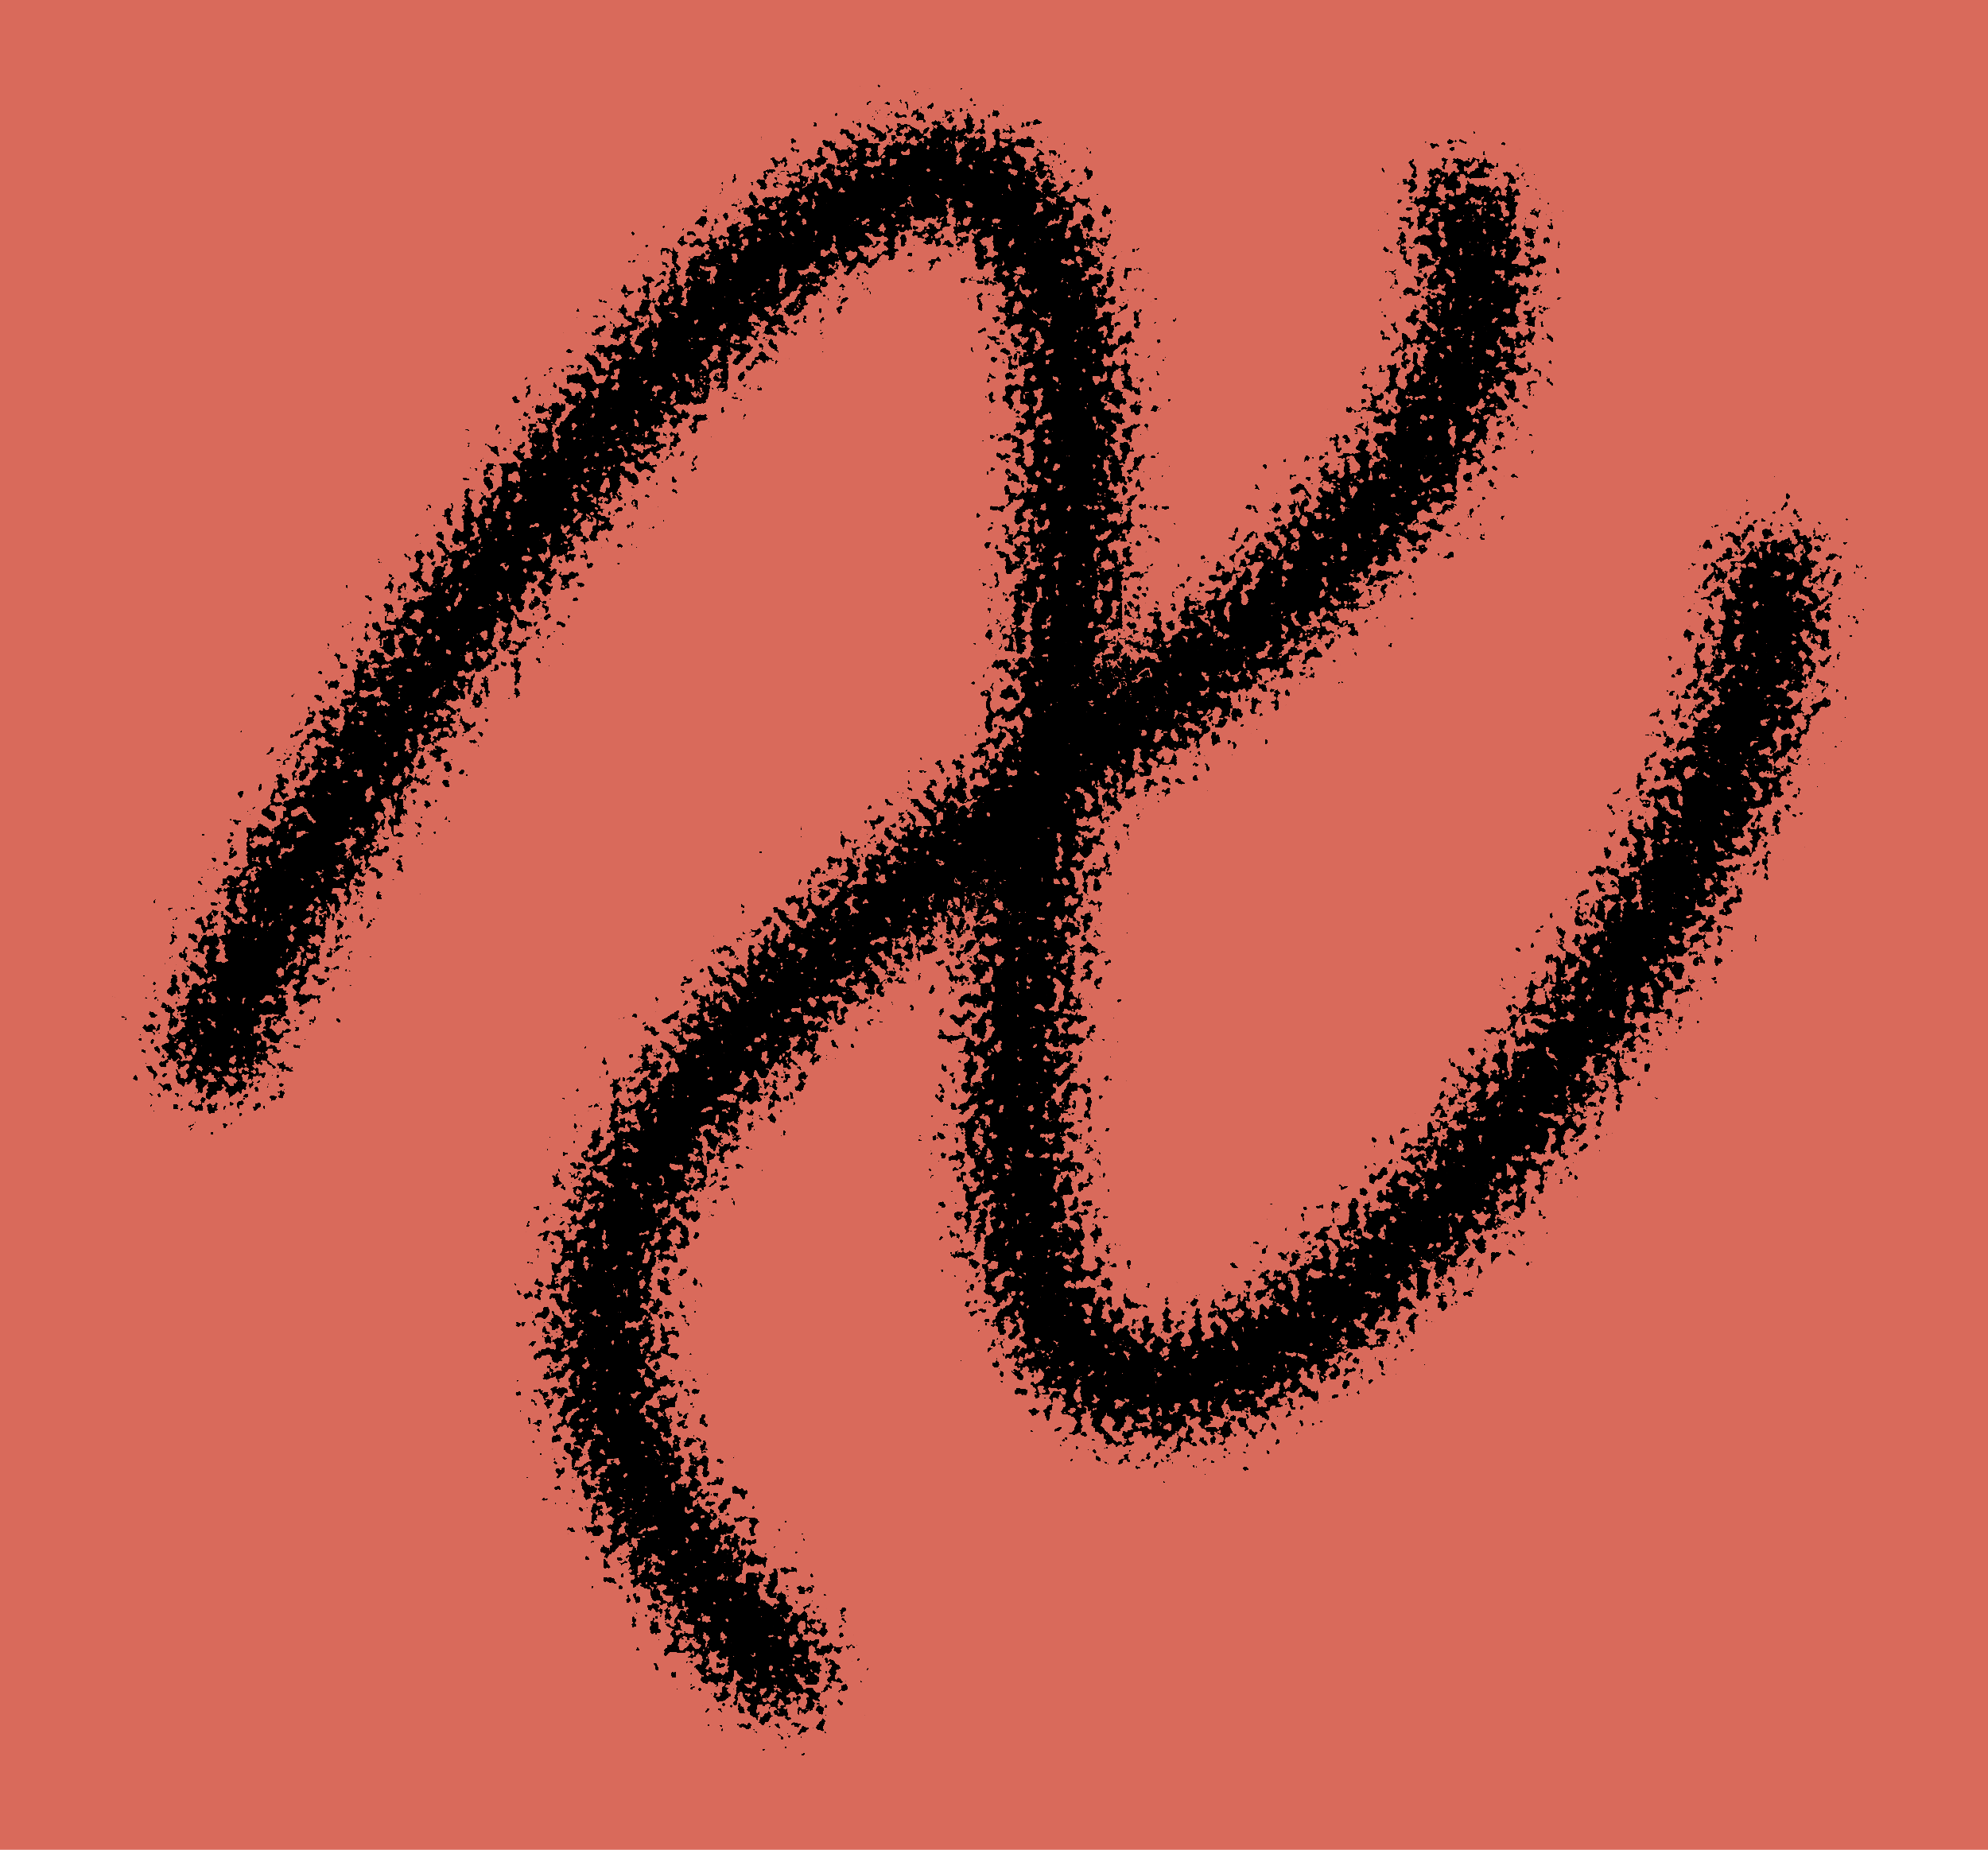
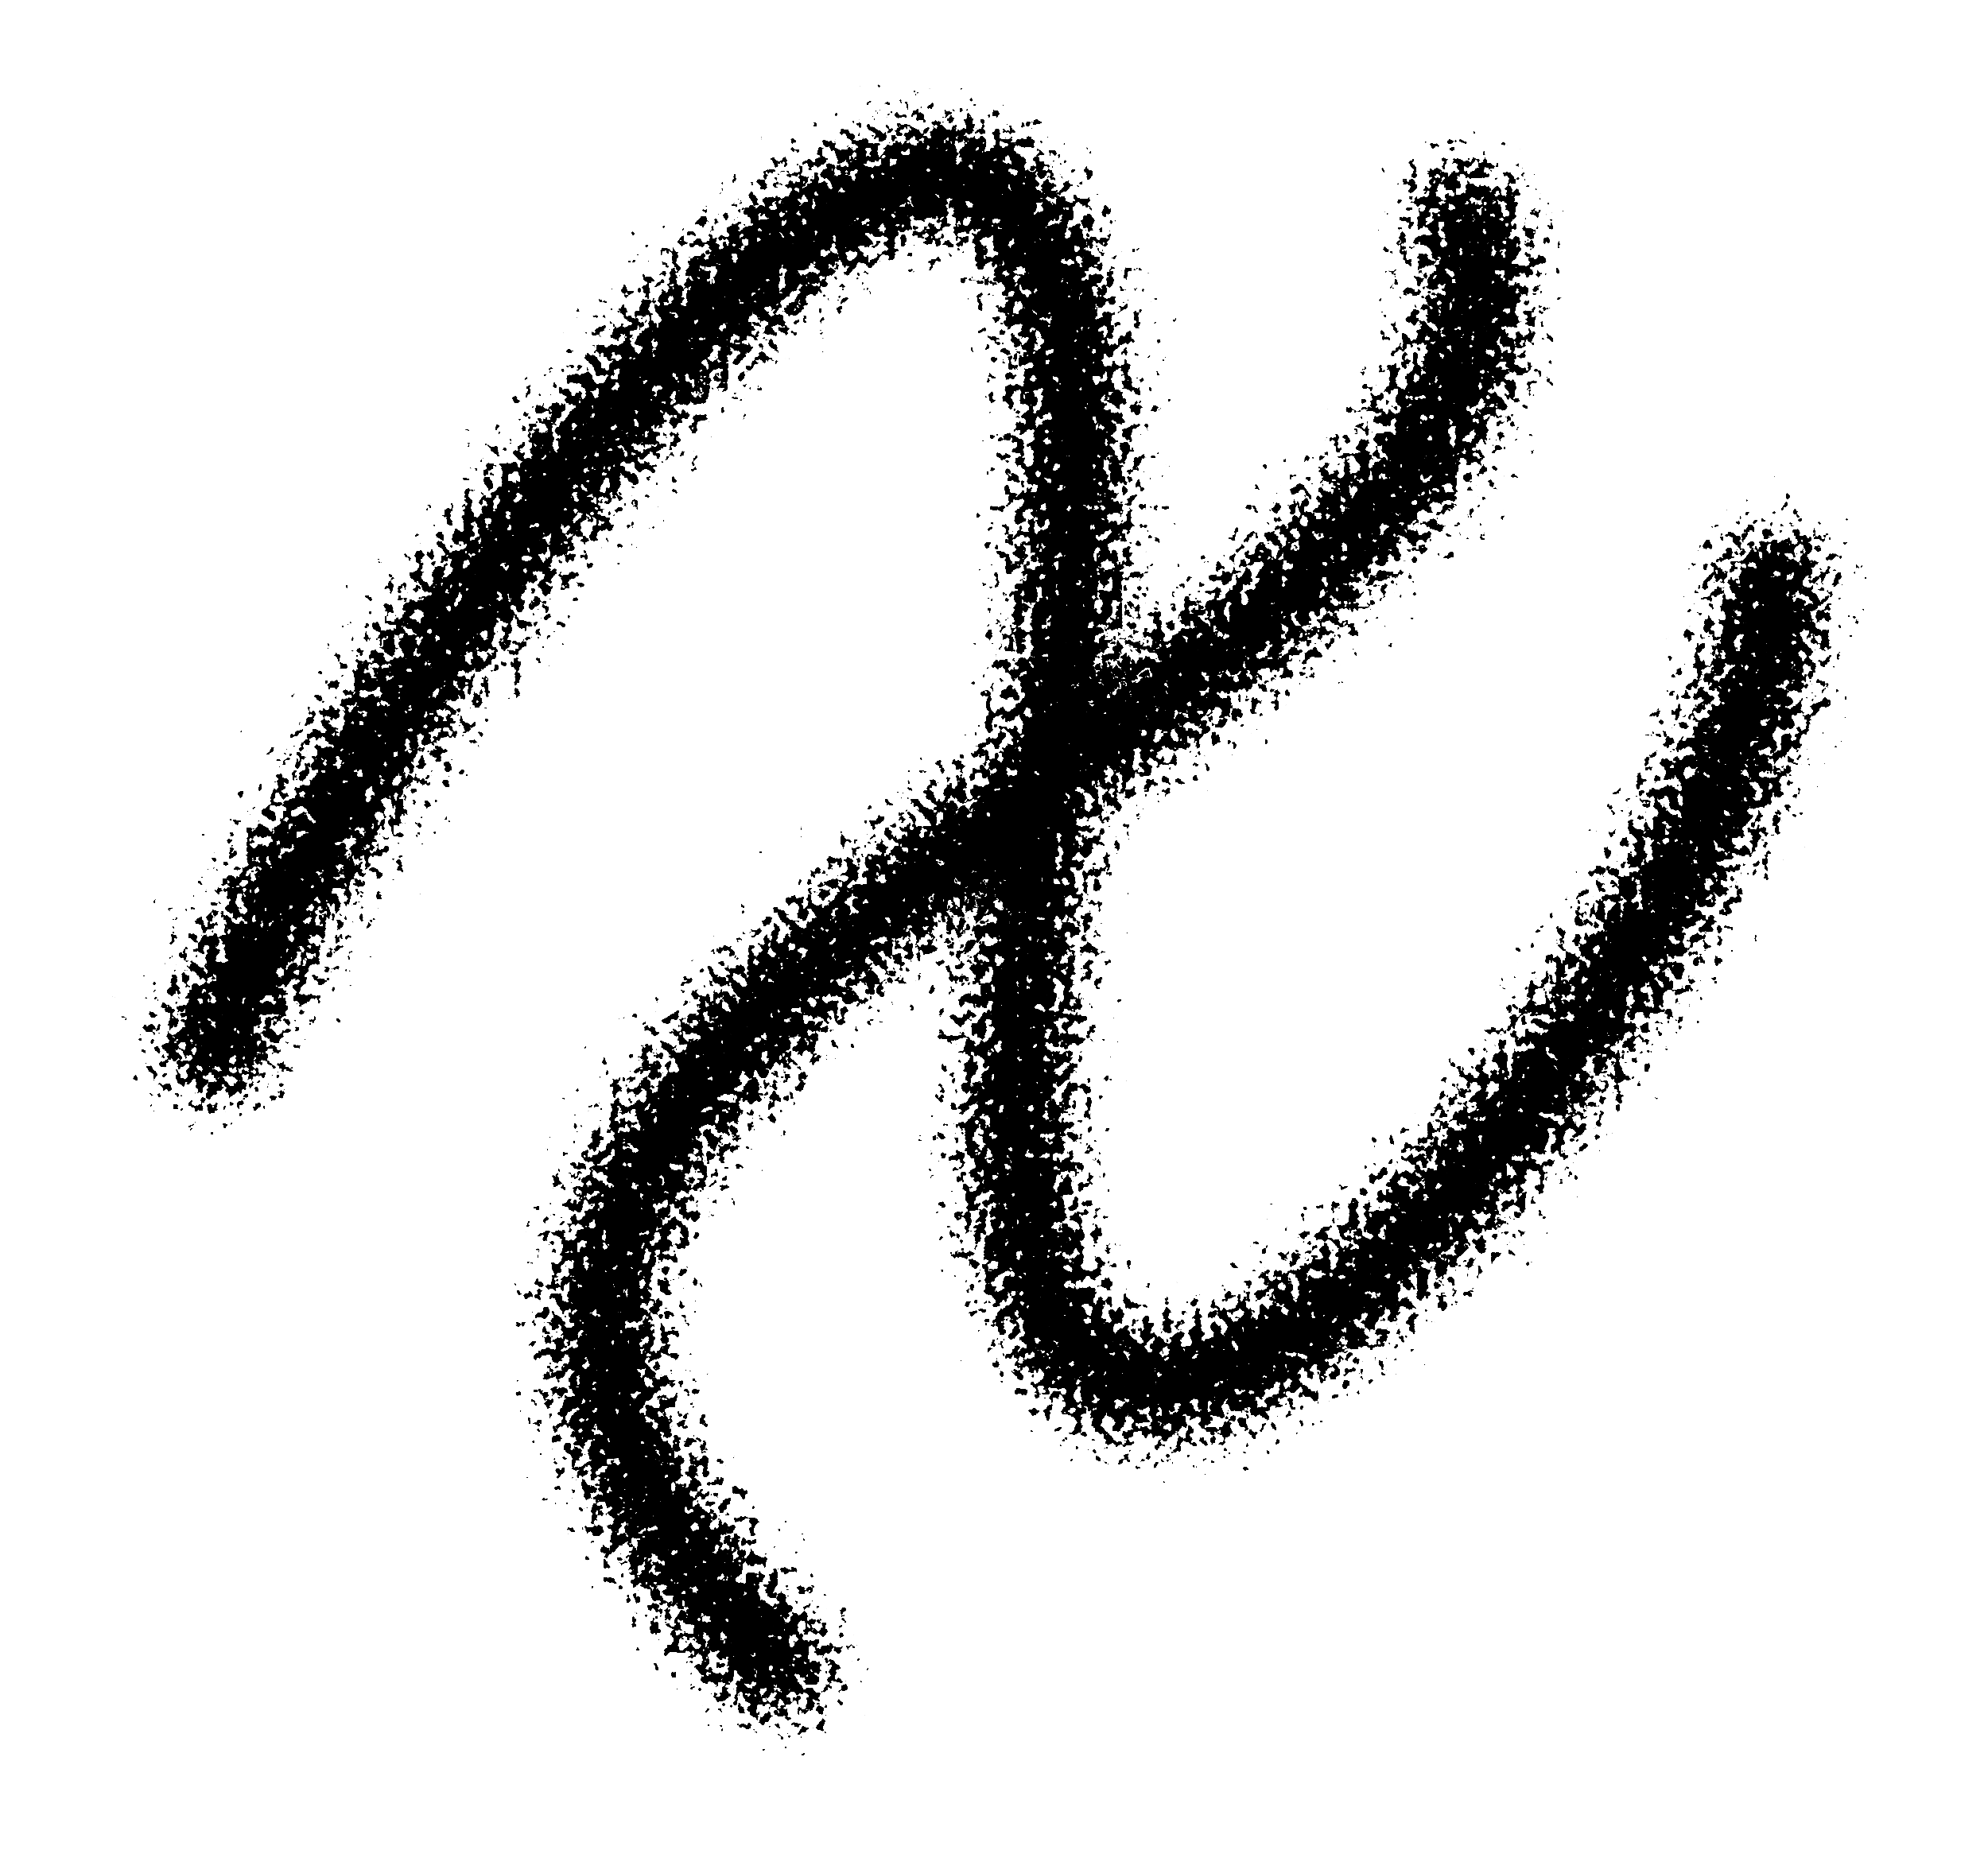
<svg xmlns="http://www.w3.org/2000/svg" width="101" height="94" viewBox="0 0 101 94" fill="none">
-   <rect width="101" height="94" fill="#D96A5B" />
  <g filter="url(#filter0_g_22_21)">
    <path d="M11 53.138C19.5 31.138 63.286 -27.078 53 41.138C43.5 104.138 90 48.638 90 29.638M74.5 11.138C81.5 36.638 5.5 50.138 39.5 84.638" stroke="black" stroke-width="5" stroke-linecap="round" />
  </g>
  <defs>
    <filter id="filter0_g_22_21" x="4.499" y="2.5" width="92.001" height="88.638" filterUnits="userSpaceOnUse" color-interpolation-filters="sRGB">
      <feFlood flood-opacity="0" result="BackgroundImageFix" />
      <feBlend mode="normal" in="SourceGraphic" in2="BackgroundImageFix" result="shape" />
      <feTurbulence type="fractalNoise" baseFrequency="2 2" numOctaves="3" seed="237" />
      <feDisplacementMap in="shape" scale="8" xChannelSelector="R" yChannelSelector="G" result="displacedImage" width="100%" height="100%" />
      <feMerge result="effect1_texture_22_21">
        <feMergeNode in="displacedImage" />
      </feMerge>
    </filter>
  </defs>
</svg>
